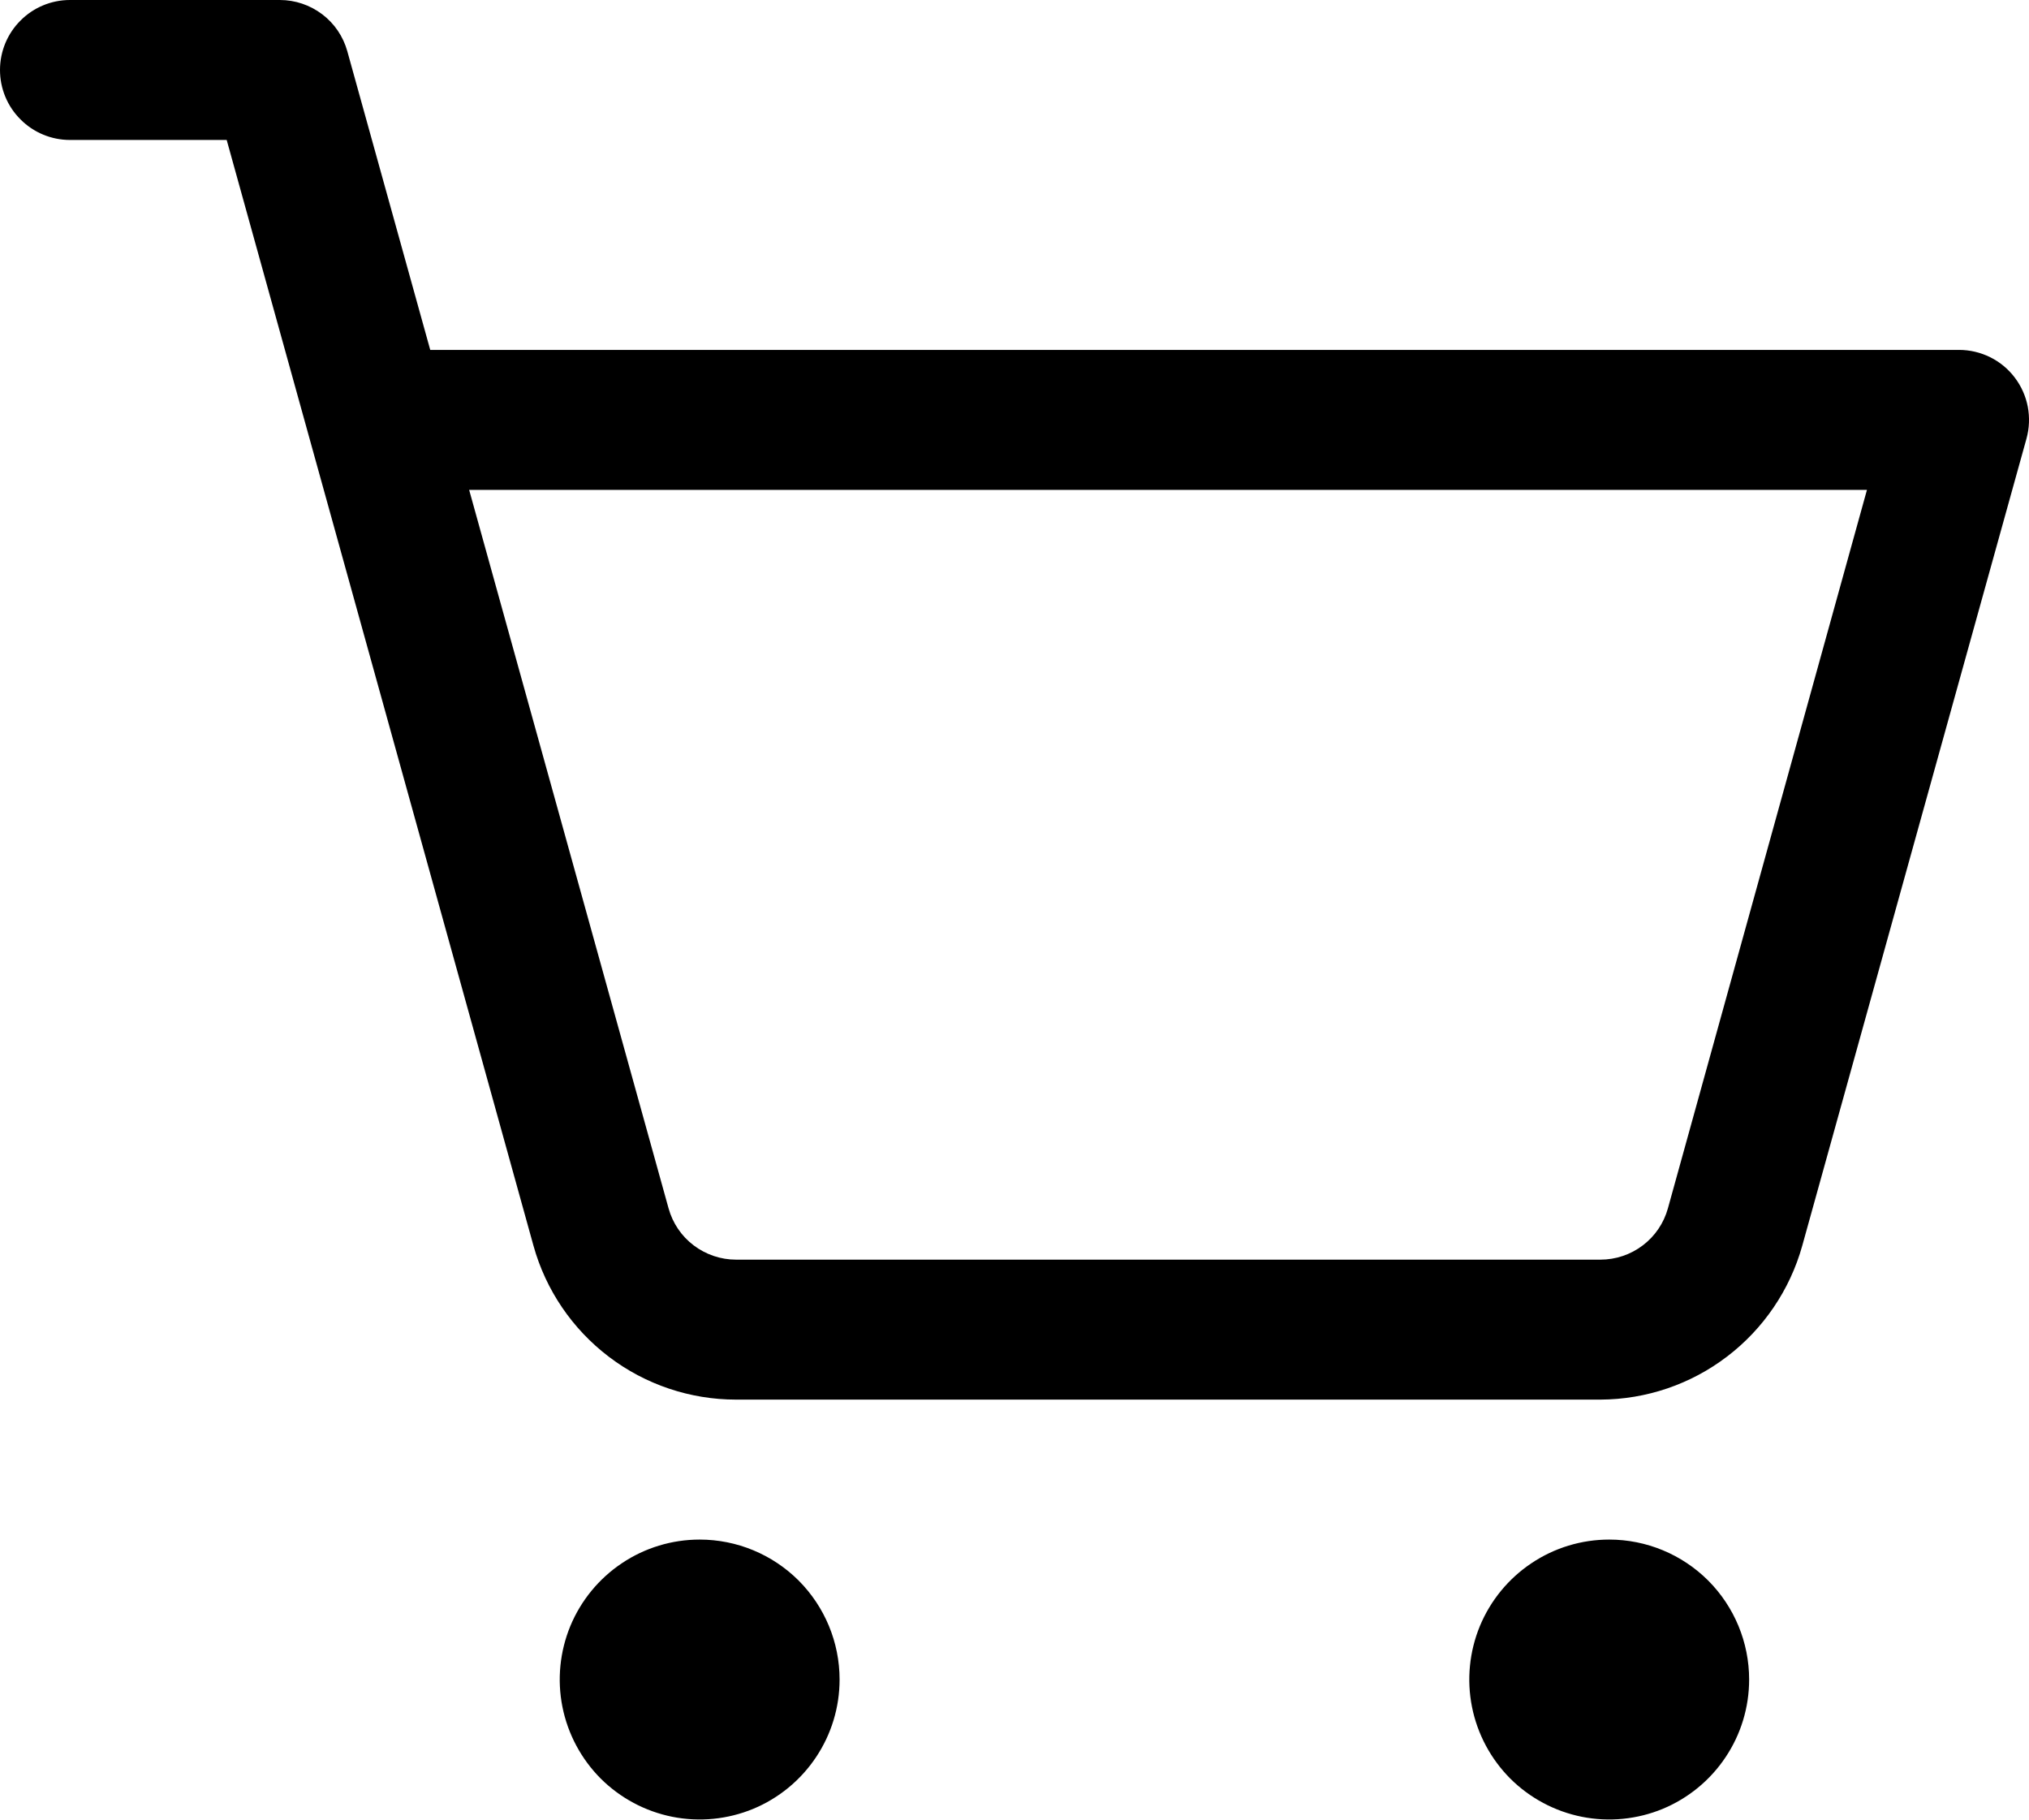
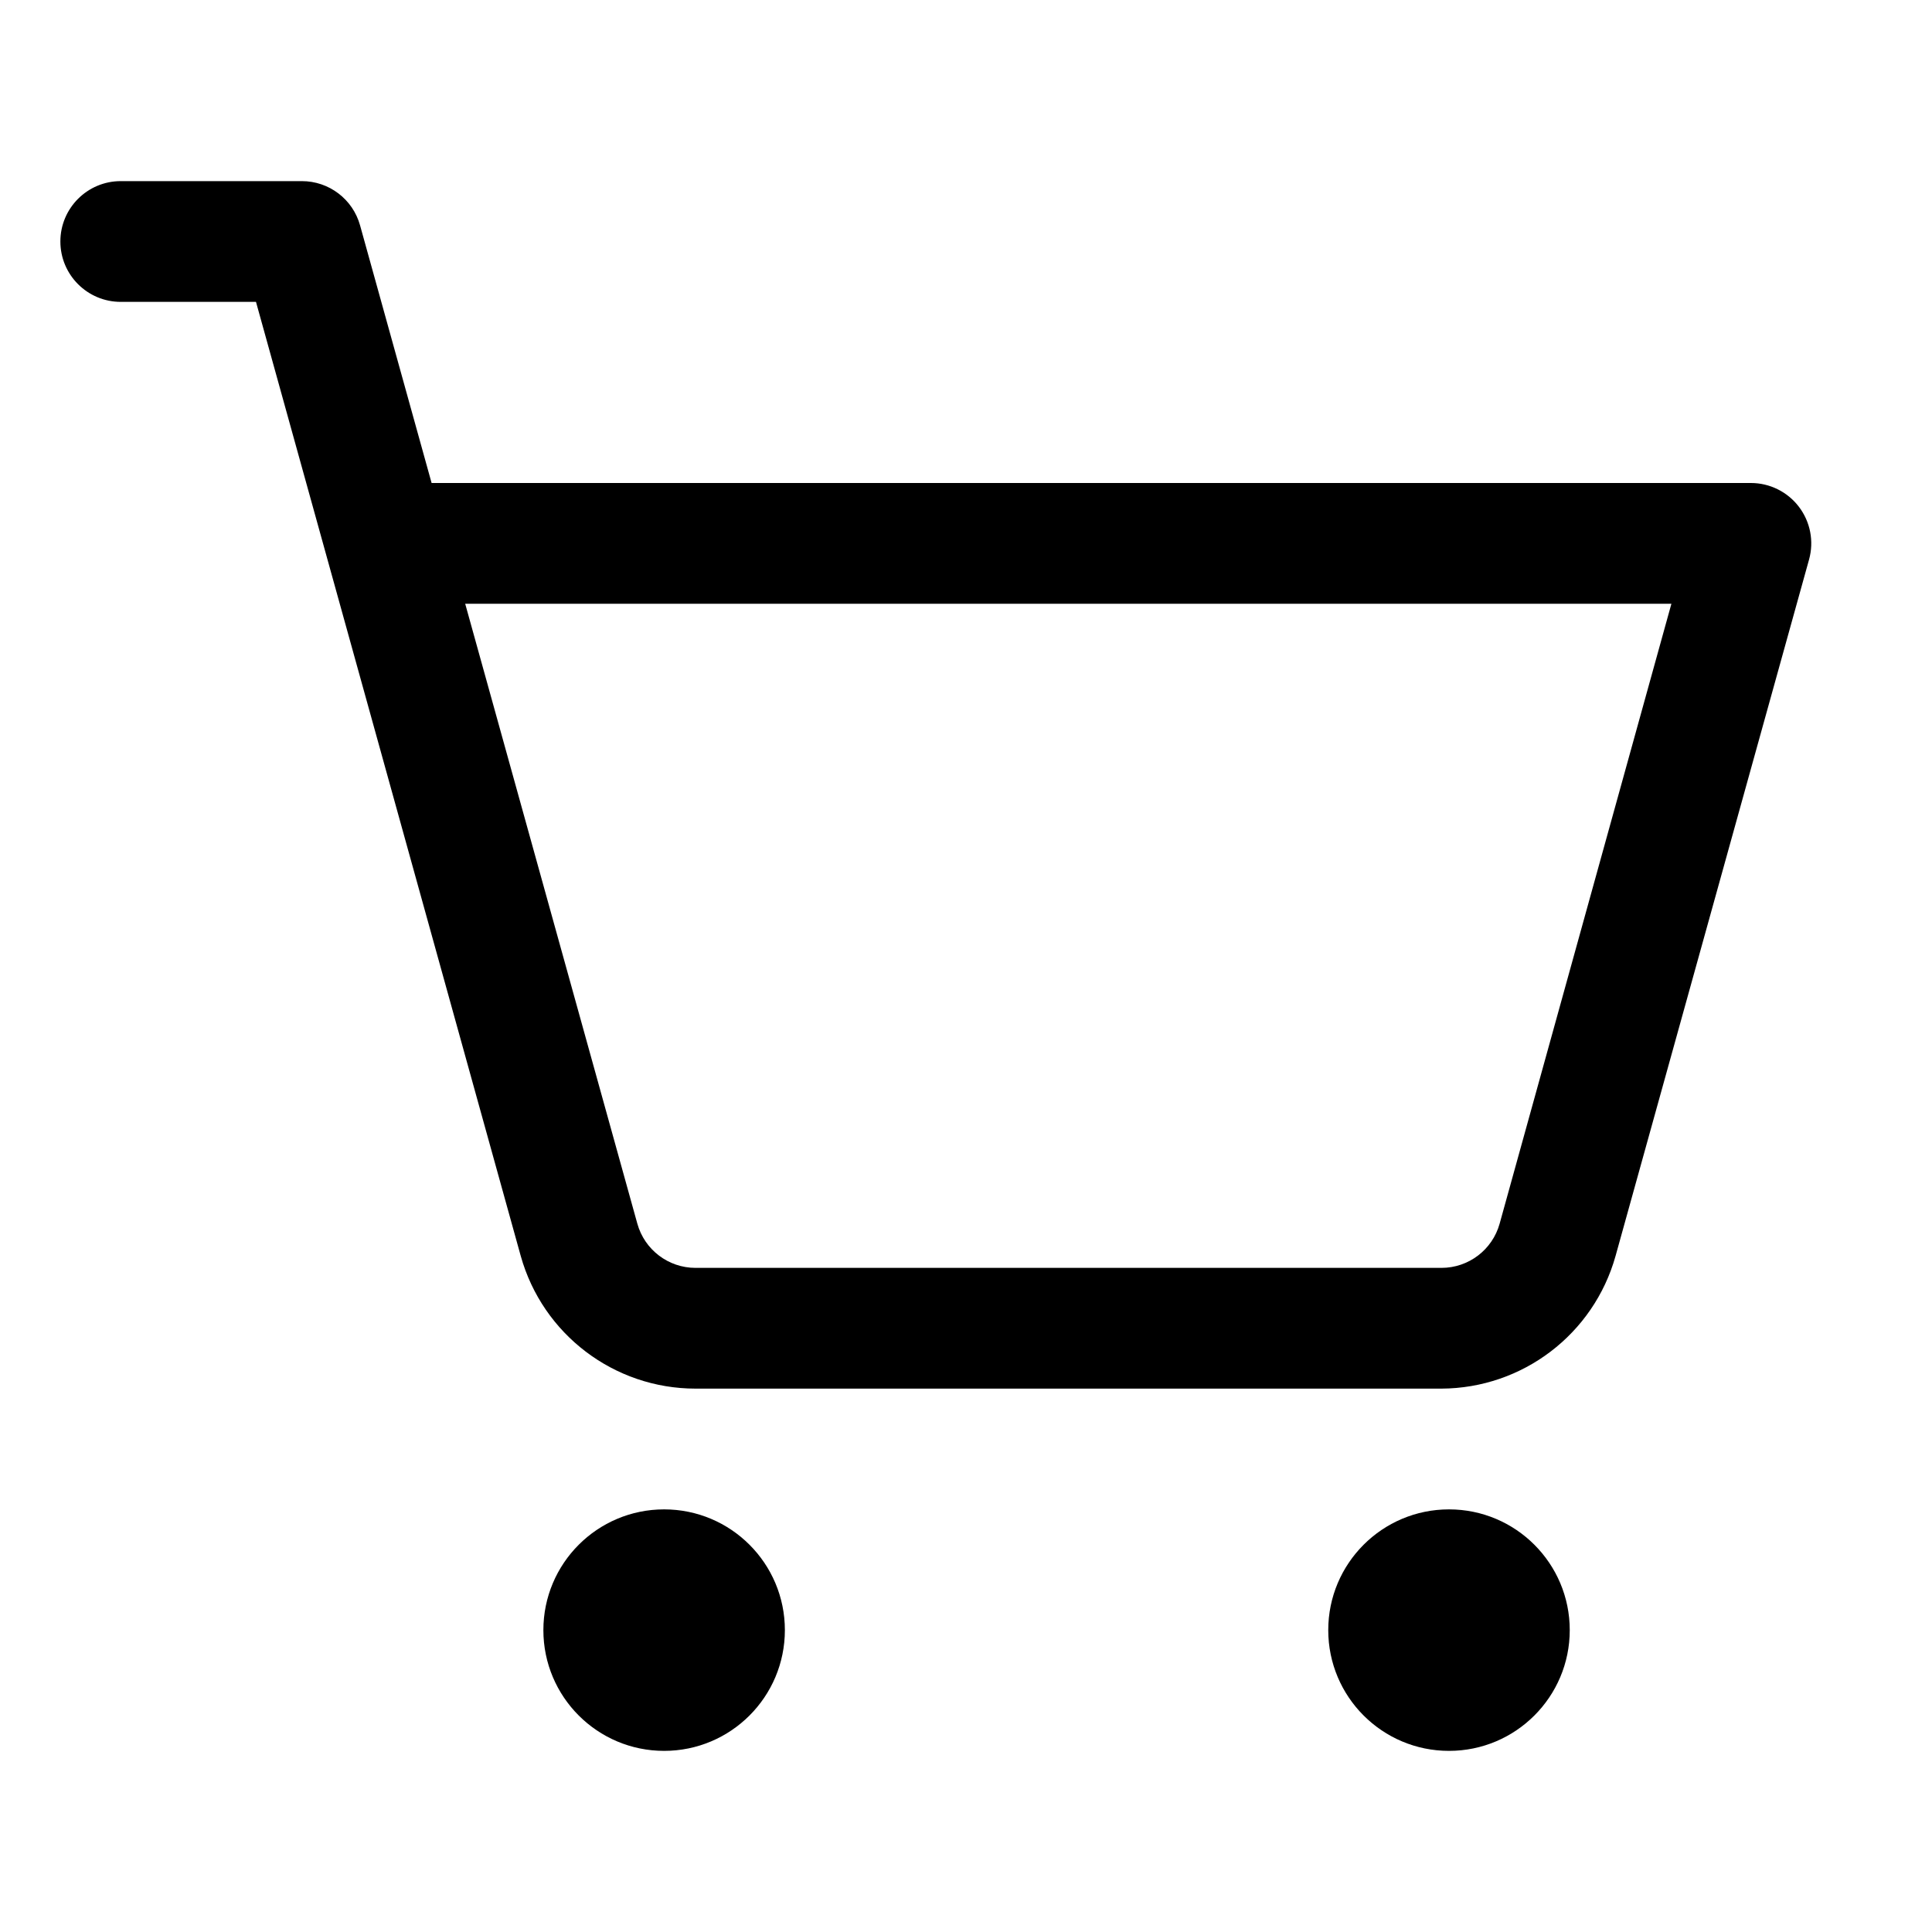
- <svg xmlns="http://www.w3.org/2000/svg" width="21.750" height="19.500" viewBox="0 0 21.750 19.500" fill="none">
-   <path d="M 9 18 C 9 18.297 8.912 18.587 8.747 18.833 C 8.582 19.08 8.348 19.272 8.074 19.386 C 7.8 19.499 7.498 19.529 7.207 19.471 C 6.916 19.413 6.649 19.27 6.439 19.061 C 6.23 18.851 6.087 18.584 6.029 18.293 C 5.971 18.002 6.001 17.7 6.114 17.426 C 6.228 17.152 6.42 16.918 6.667 16.753 C 6.913 16.588 7.203 16.5 7.5 16.5 C 7.898 16.5 8.279 16.658 8.561 16.939 C 8.842 17.221 9 17.602 9 18 Z M 17.25 16.5 C 16.953 16.5 16.663 16.588 16.417 16.753 C 16.17 16.918 15.978 17.152 15.864 17.426 C 15.751 17.7 15.721 18.002 15.779 18.293 C 15.837 18.584 15.98 18.851 16.189 19.061 C 16.399 19.27 16.666 19.413 16.957 19.471 C 17.248 19.529 17.55 19.499 17.824 19.386 C 18.098 19.272 18.332 19.08 18.497 18.833 C 18.662 18.587 18.75 18.297 18.75 18 C 18.75 17.602 18.592 17.221 18.311 16.939 C 18.029 16.658 17.648 16.5 17.25 16.5 Z M 21.723 4.701 L 19.319 13.352 C 19.187 13.824 18.904 14.241 18.514 14.538 C 18.124 14.836 17.647 14.998 17.156 15 L 7.89 15 C 7.398 15 6.919 14.839 6.527 14.541 C 6.135 14.243 5.851 13.826 5.719 13.352 L 2.43 1.5 L 0.75 1.5 C 0.551 1.5 0.36 1.421 0.22 1.28 C 0.079 1.14 0 0.949 0 0.75 C 0 0.551 0.079 0.36 0.22 0.22 C 0.36 0.079 0.551 0 0.75 0 L 3 0 C 3.164 0 3.323 0.054 3.454 0.153 C 3.585 0.252 3.679 0.391 3.723 0.549 L 4.612 3.75 L 21 3.75 C 21.116 3.75 21.23 3.777 21.333 3.828 C 21.437 3.879 21.527 3.954 21.597 4.046 C 21.667 4.138 21.715 4.245 21.737 4.359 C 21.758 4.472 21.754 4.589 21.723 4.701 Z M 20.013 5.25 L 5.029 5.25 L 7.167 12.951 C 7.211 13.109 7.305 13.248 7.436 13.347 C 7.567 13.446 7.726 13.5 7.89 13.5 L 17.156 13.5 C 17.32 13.5 17.48 13.446 17.61 13.347 C 17.741 13.248 17.835 13.109 17.879 12.951 L 20.013 5.25 Z" fill="currentColor" fill-rule="nonzero" />
+ <svg xmlns="http://www.w3.org/2000/svg" width="32" height="32" fill="#000000" viewBox="0 0 256 256">
+   <path d="M104,216a16,16,0,1,1-16-16A16,16,0,0,1,104,216Zm88-16a16,16,0,1,0,16,16A16,16,0,0,0,192,200ZM239.71,74.14l-25.64,92.28A24.06,24.06,0,0,1,191,184H92.16A24.06,24.06,0,0,1,69,166.42L33.92,40H16a8,8,0,0,1,0-16H40a8,8,0,0,1,7.71,5.86L57.19,64H232a8,8,0,0,1,7.71,10.14ZM221.47,80H61.64l22.81,82.14A8,8,0,0,0,92.16,168H191a8,8,0,0,0,7.71-5.86Z" />
</svg>
